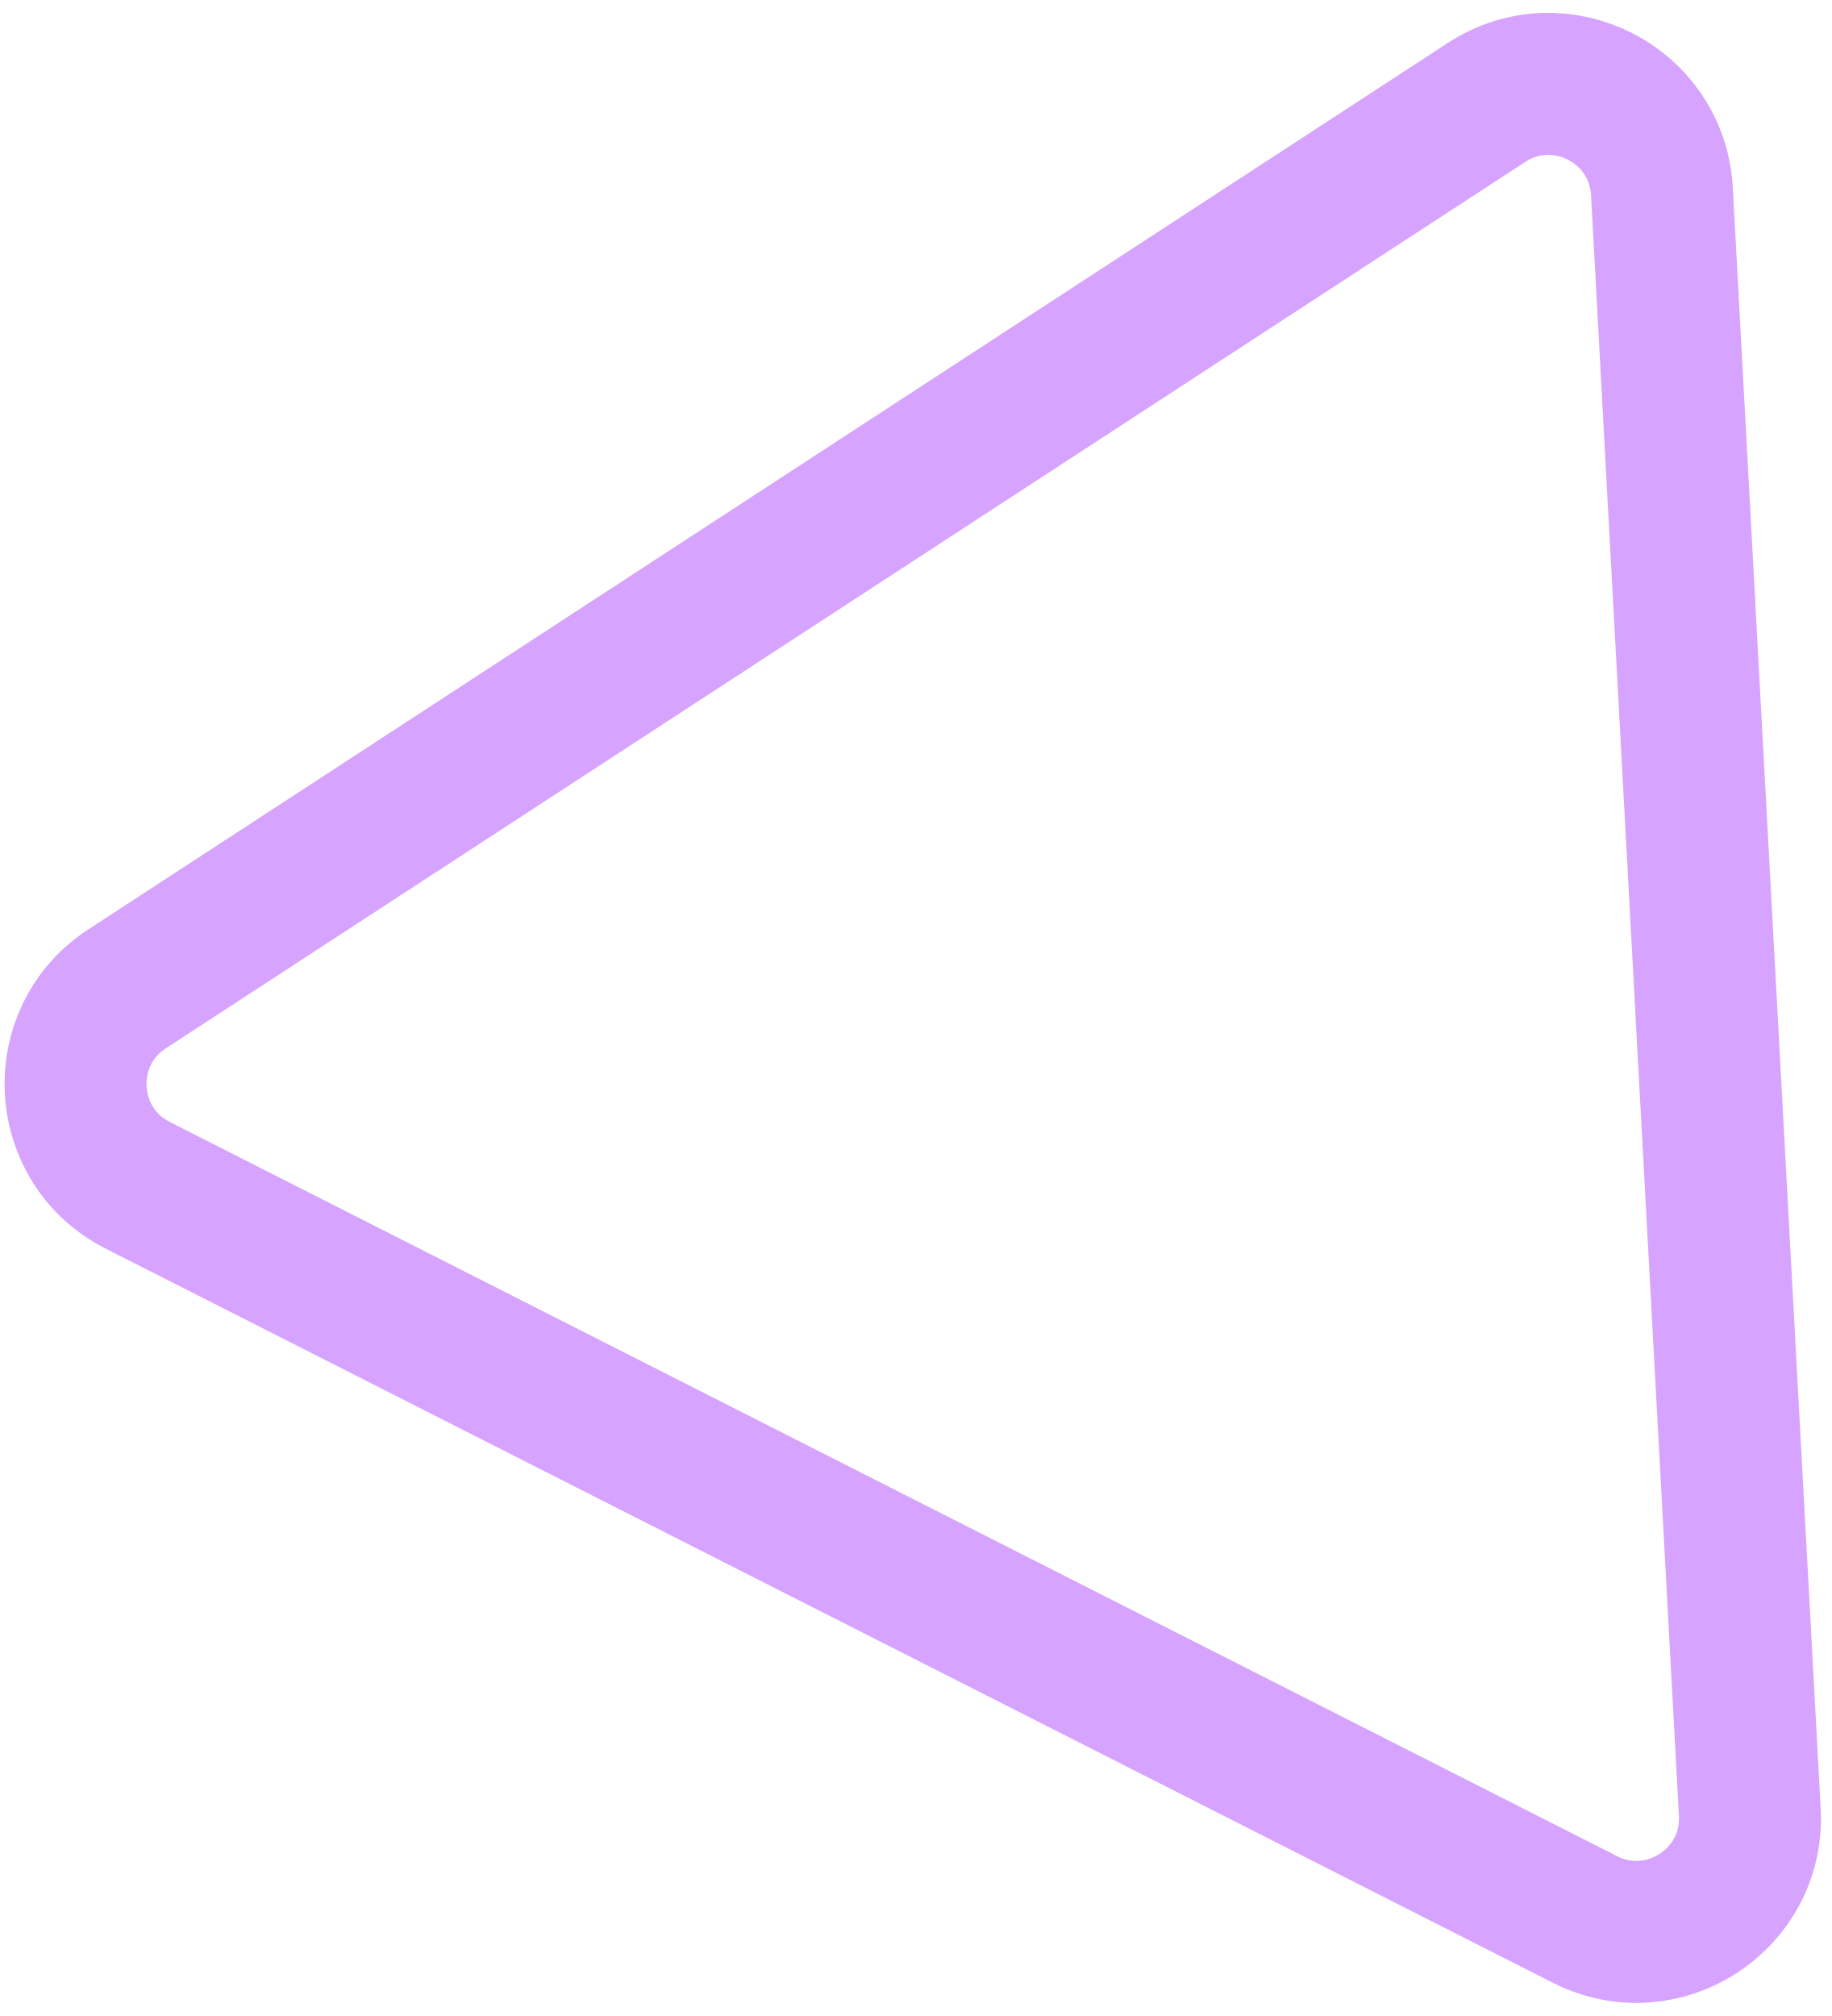
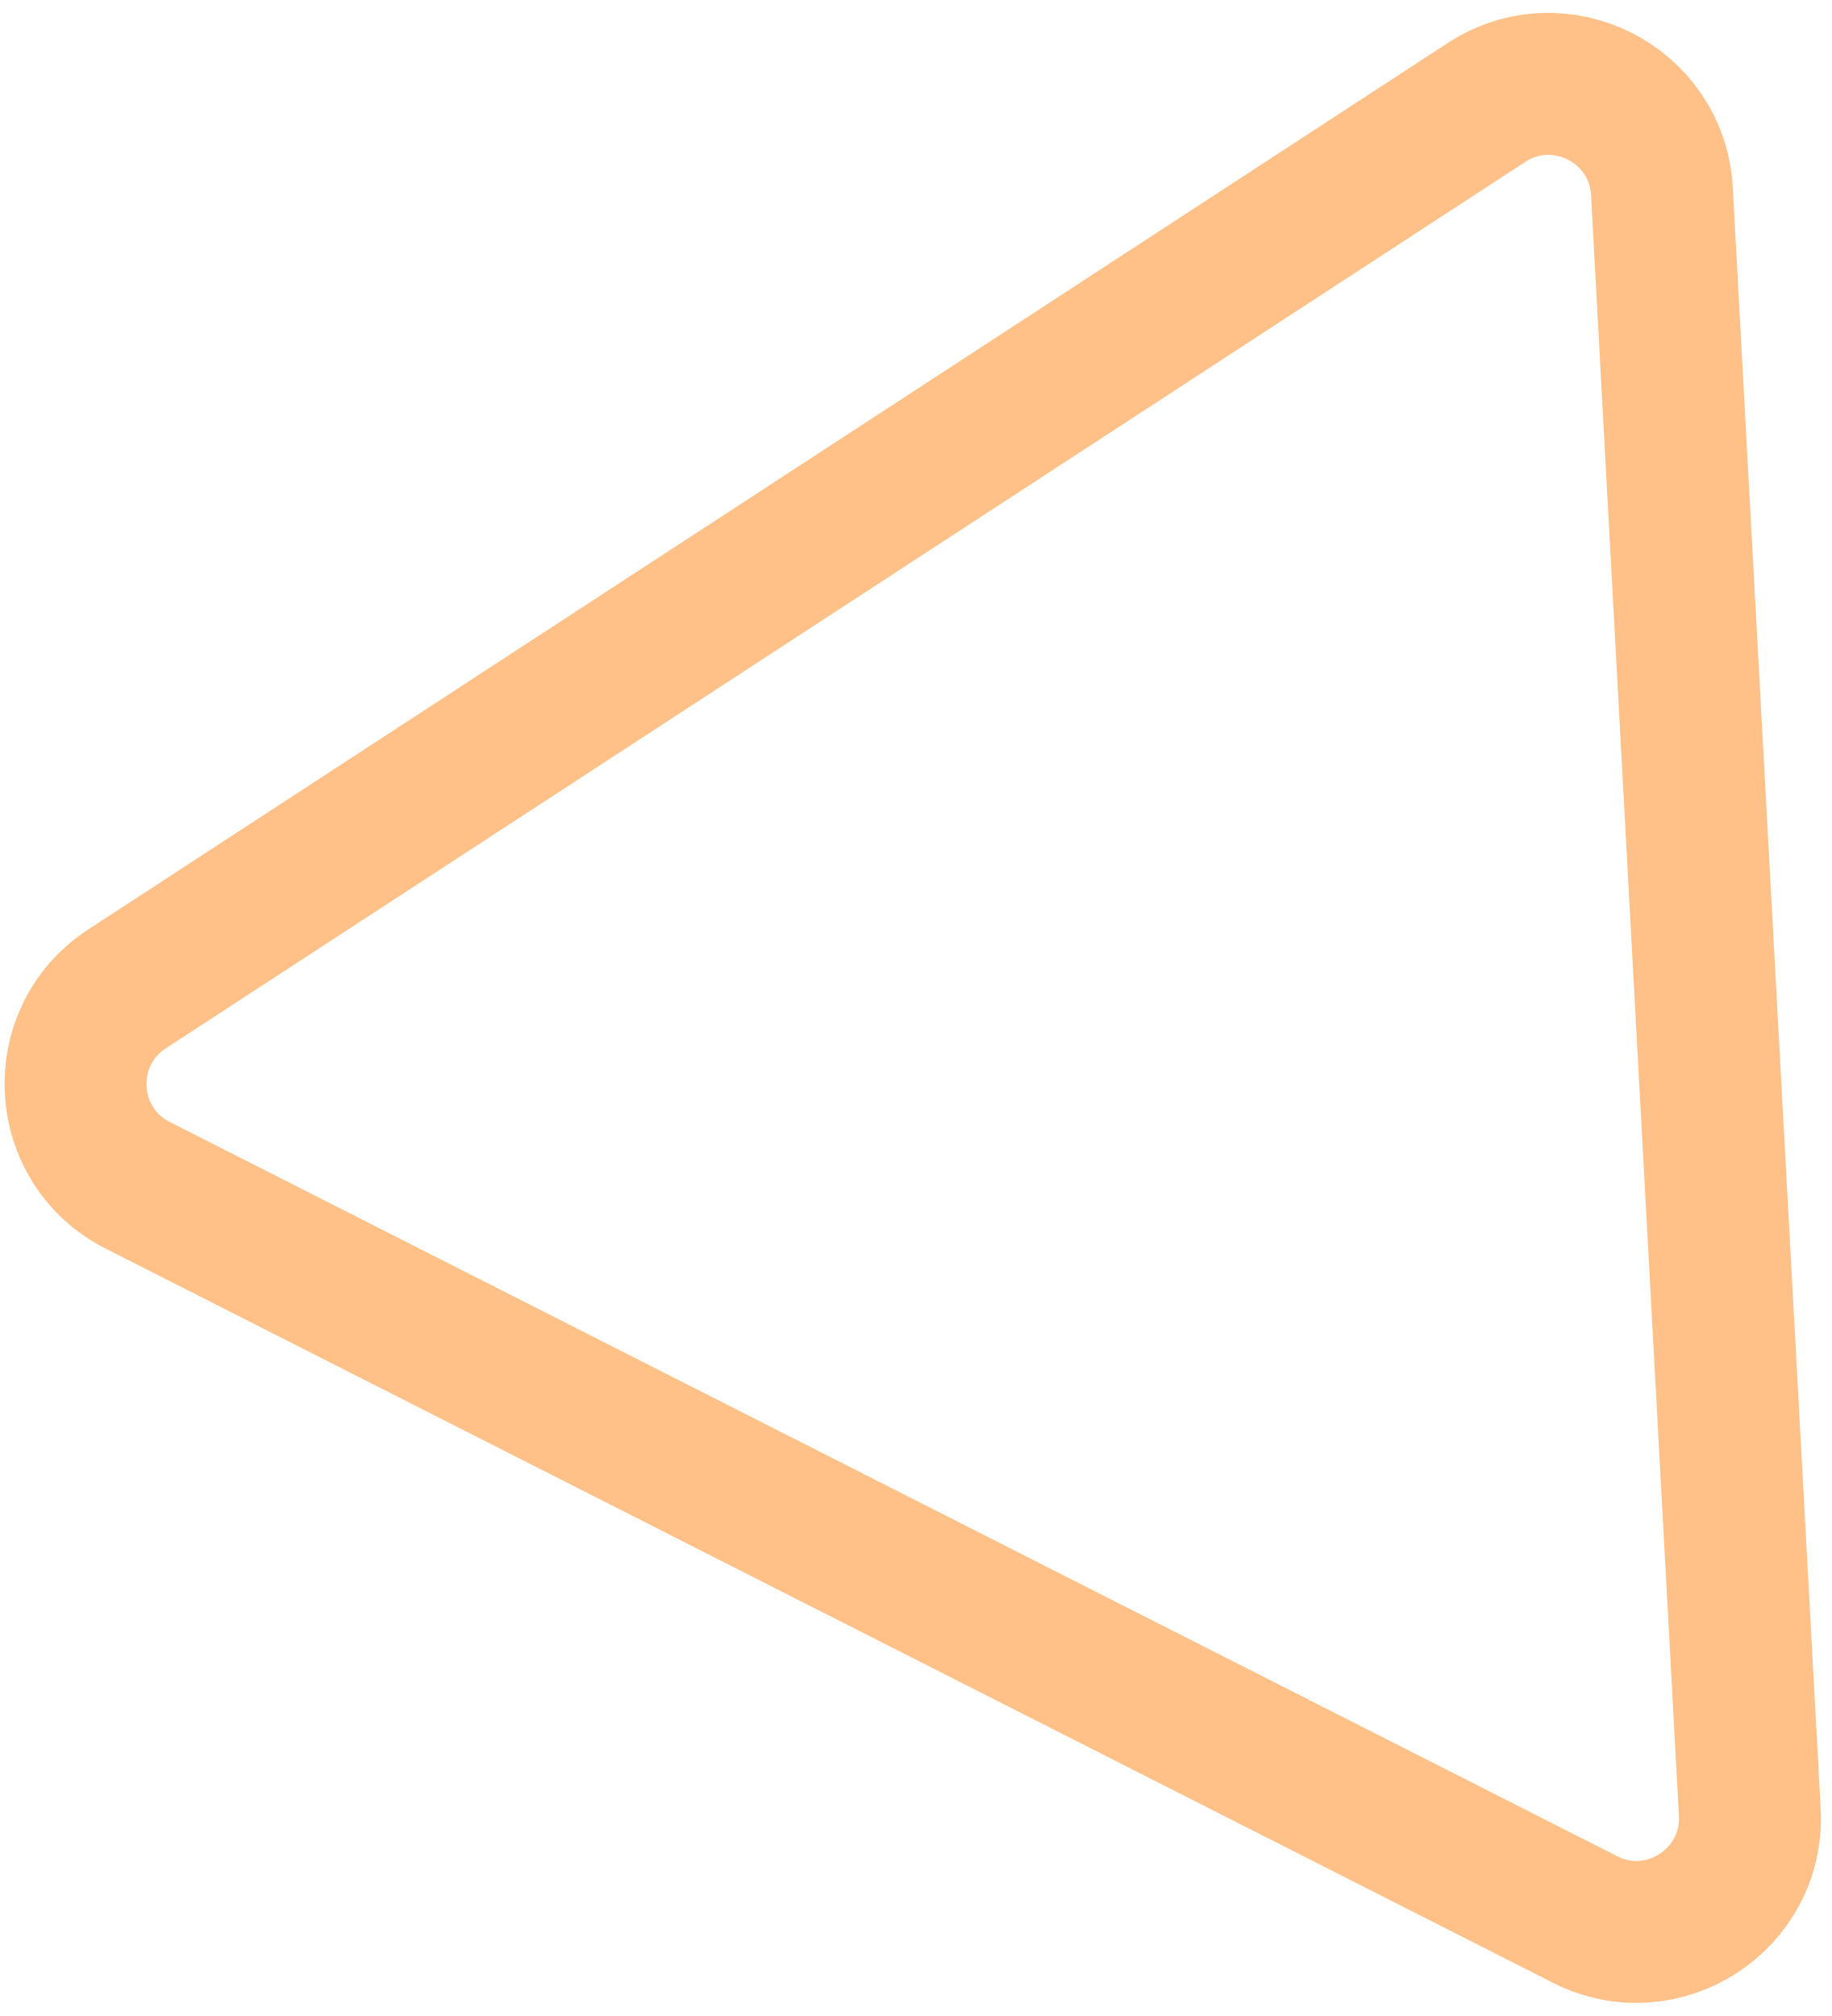
<svg xmlns="http://www.w3.org/2000/svg" width="129" height="142" viewBox="0 0 129 142" fill="none">
-   <path d="M104.711 7.217C109.87 3.854 116.735 7.336 117.069 13.486L123.259 127.633C123.593 133.783 117.144 137.987 111.652 135.201L9.702 83.488C4.21 80.702 3.793 73.016 8.952 69.652L104.711 7.217Z" stroke="#D6A3FF" stroke-width="10" stroke-linejoin="round" />
+   <path d="M104.711 7.217C109.87 3.854 116.735 7.336 117.069 13.486L123.259 127.633C123.593 133.783 117.144 137.987 111.652 135.201L9.702 83.488C4.21 80.702 3.793 73.016 8.952 69.652L104.711 7.217Z" stroke="#FFC188" stroke-width="10" stroke-linejoin="round" />
</svg>
